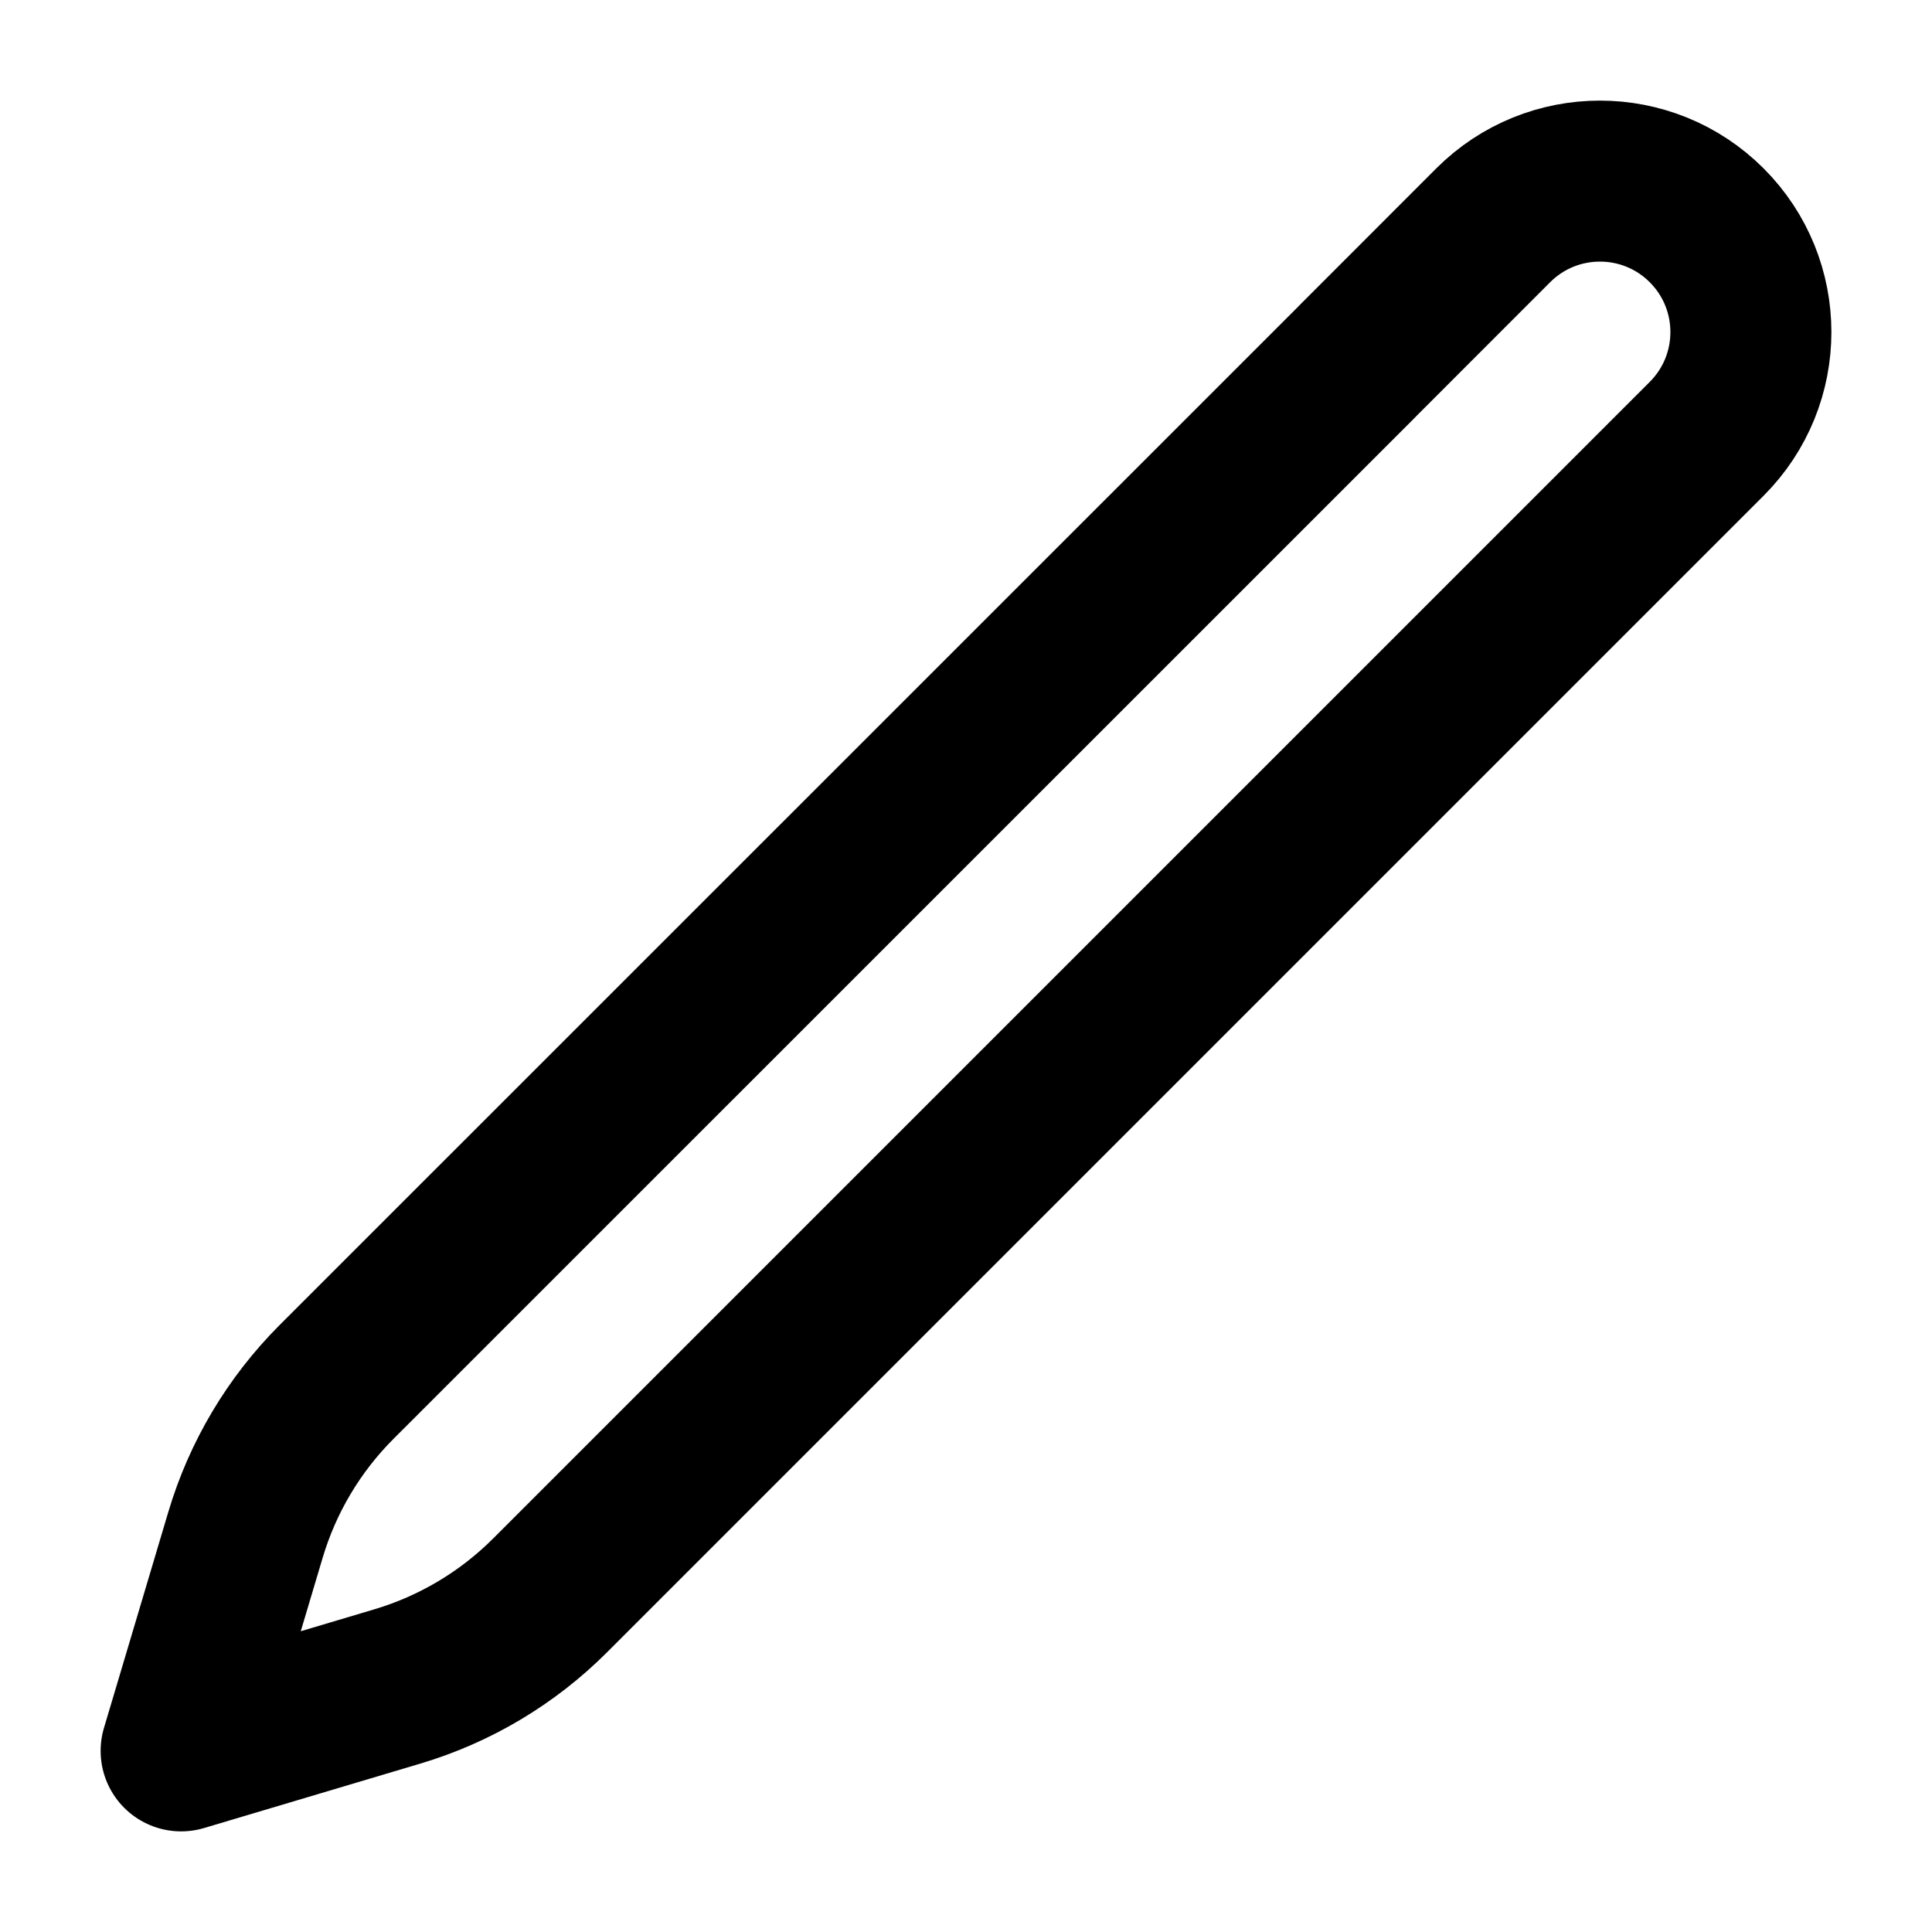
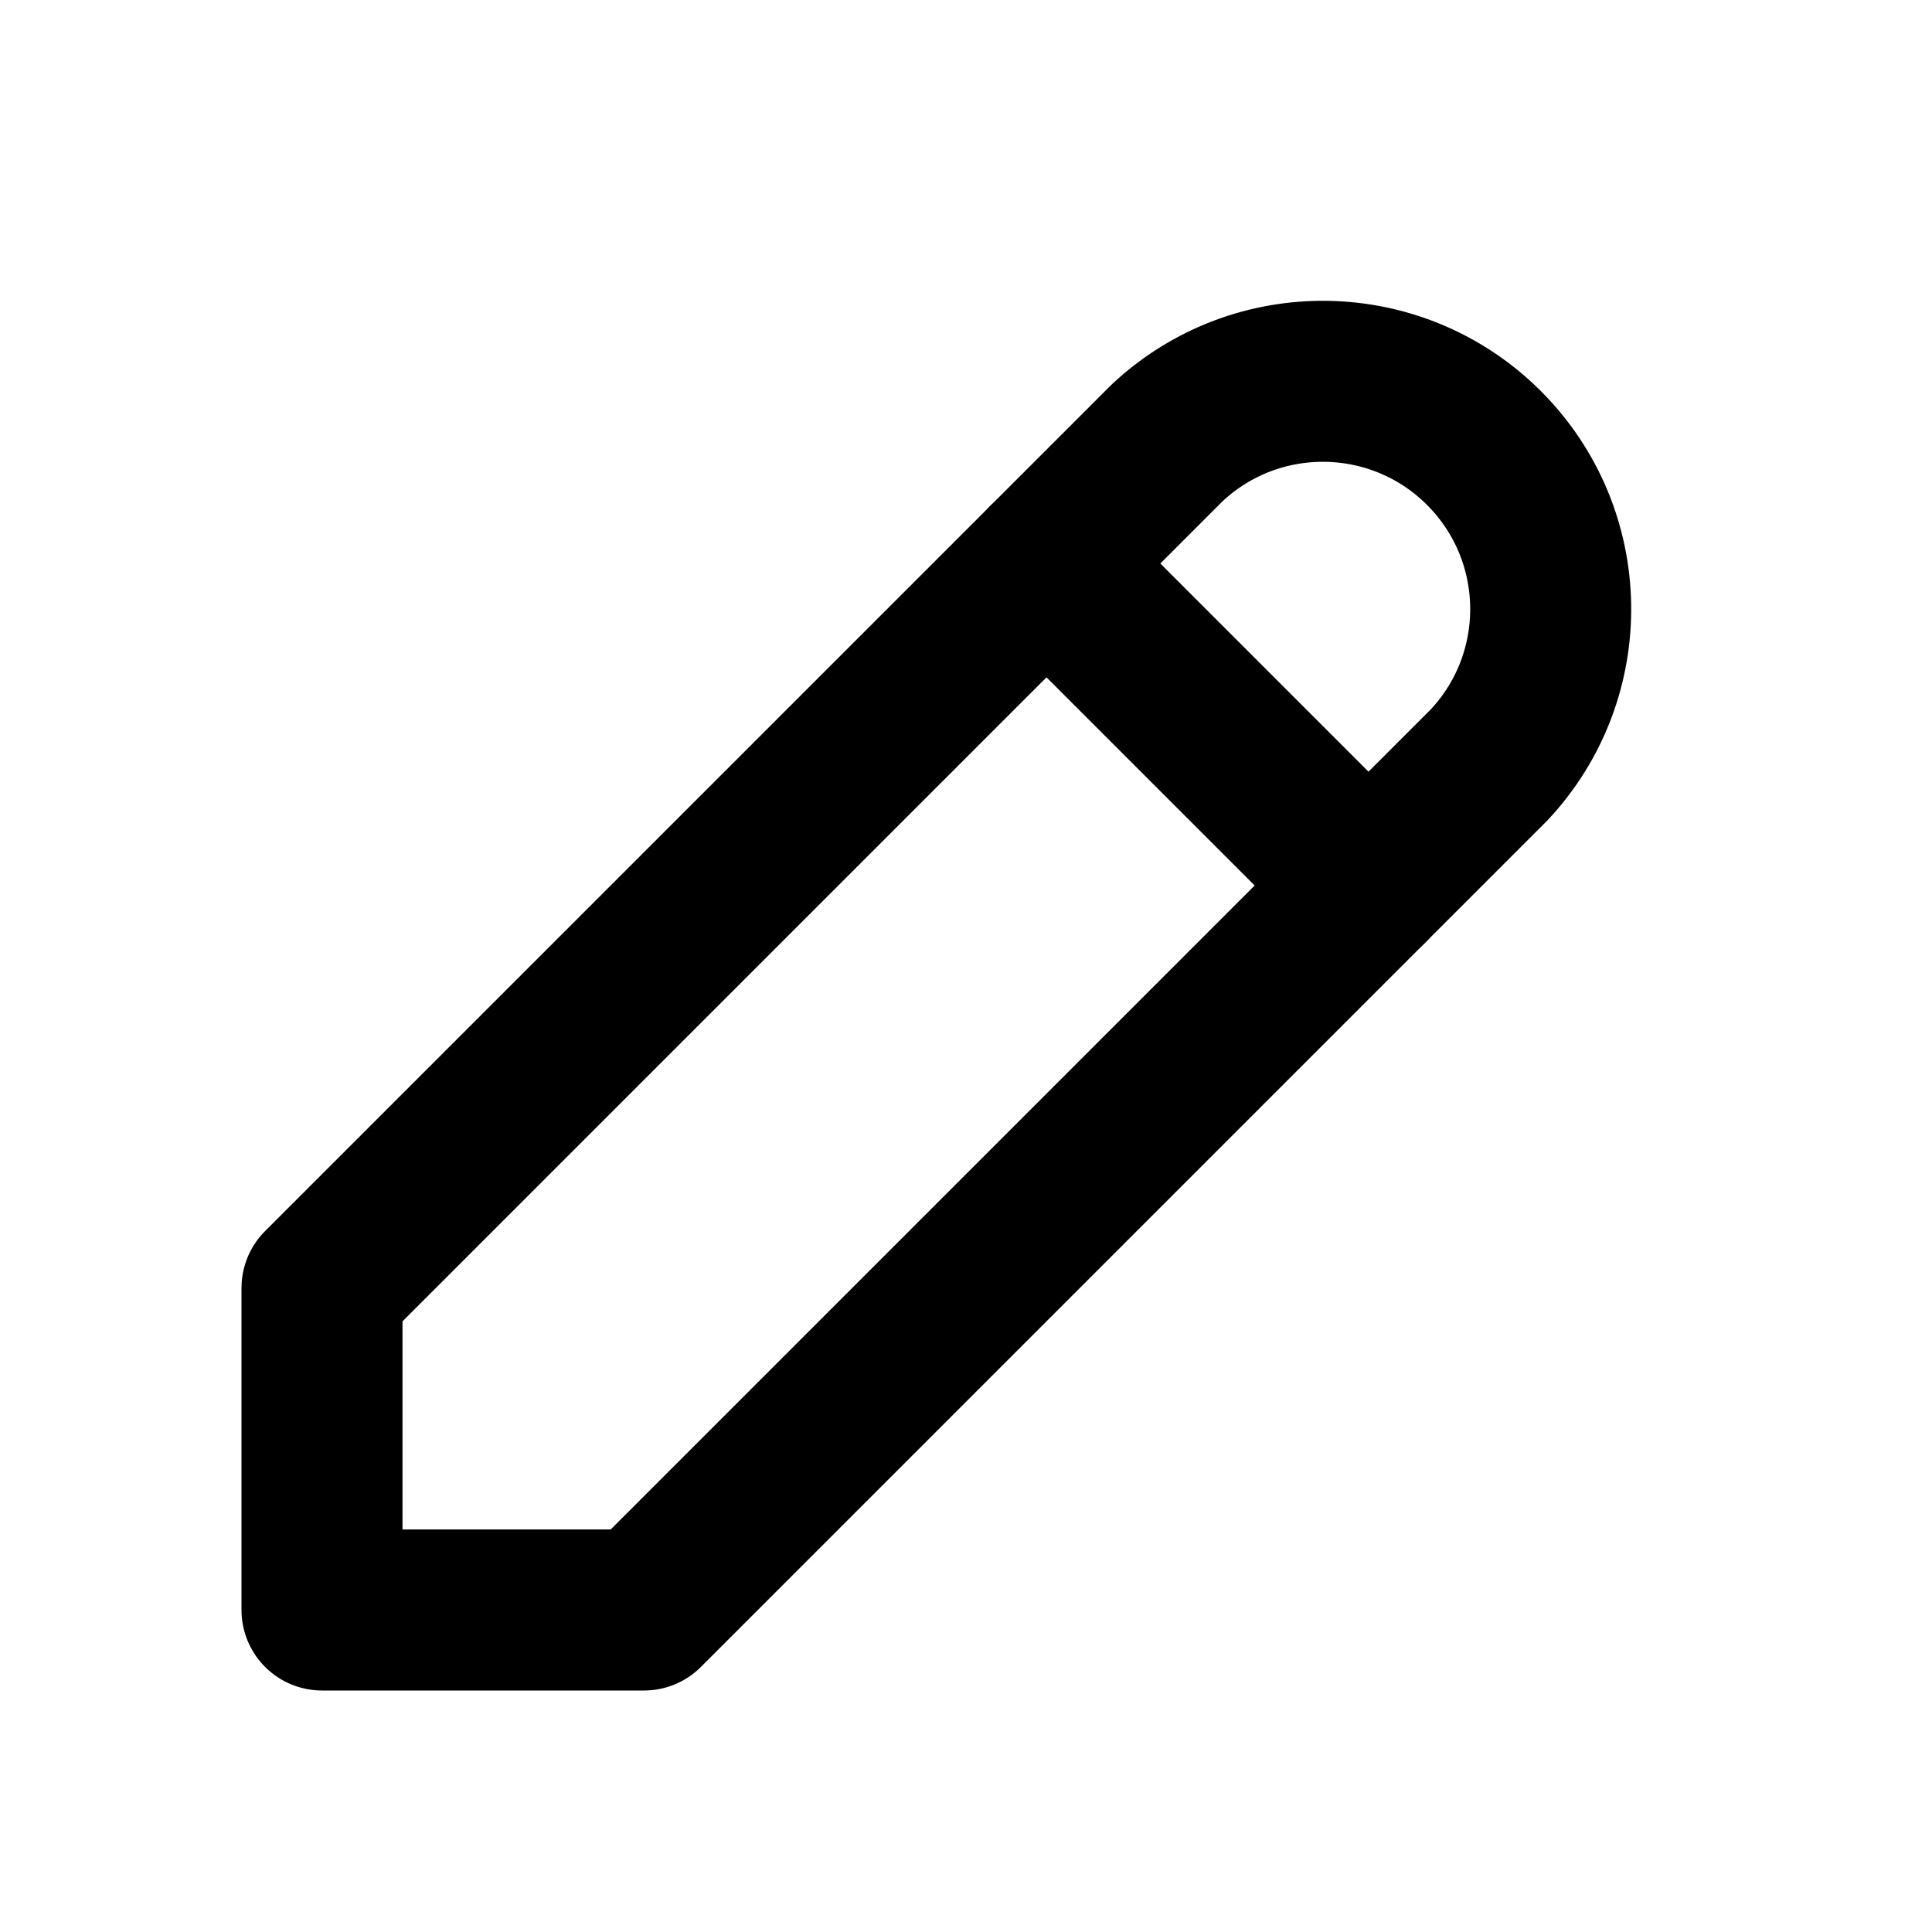
- <svg xmlns="http://www.w3.org/2000/svg" fill="none" viewBox="0 0 24 24" stroke-width="2" stroke="currentColor">
-   <path stroke-linecap="round" stroke-linejoin="round" d="M16.862 4.487l1.687-1.688a1.875 1.875 0 112.652 2.652L6.832 19.82a4.5 4.5 0 01-1.897 1.13l-2.685.8.8-2.685a4.5 4.5 0 011.13-1.897L16.863 4.487z" />
+ <svg xmlns="http://www.w3.org/2000/svg" fill="none" viewBox="0 0 24 24" stroke="currentColor" stroke-width="2" stroke-linecap="round" stroke-linejoin="round">
+   <path d="M4 20H8L18.5 9.5A2.83 2.83 0 0 0 14.5 5.5L4 16Z" />
+   <path d="M13 7L17 11" />
</svg>
